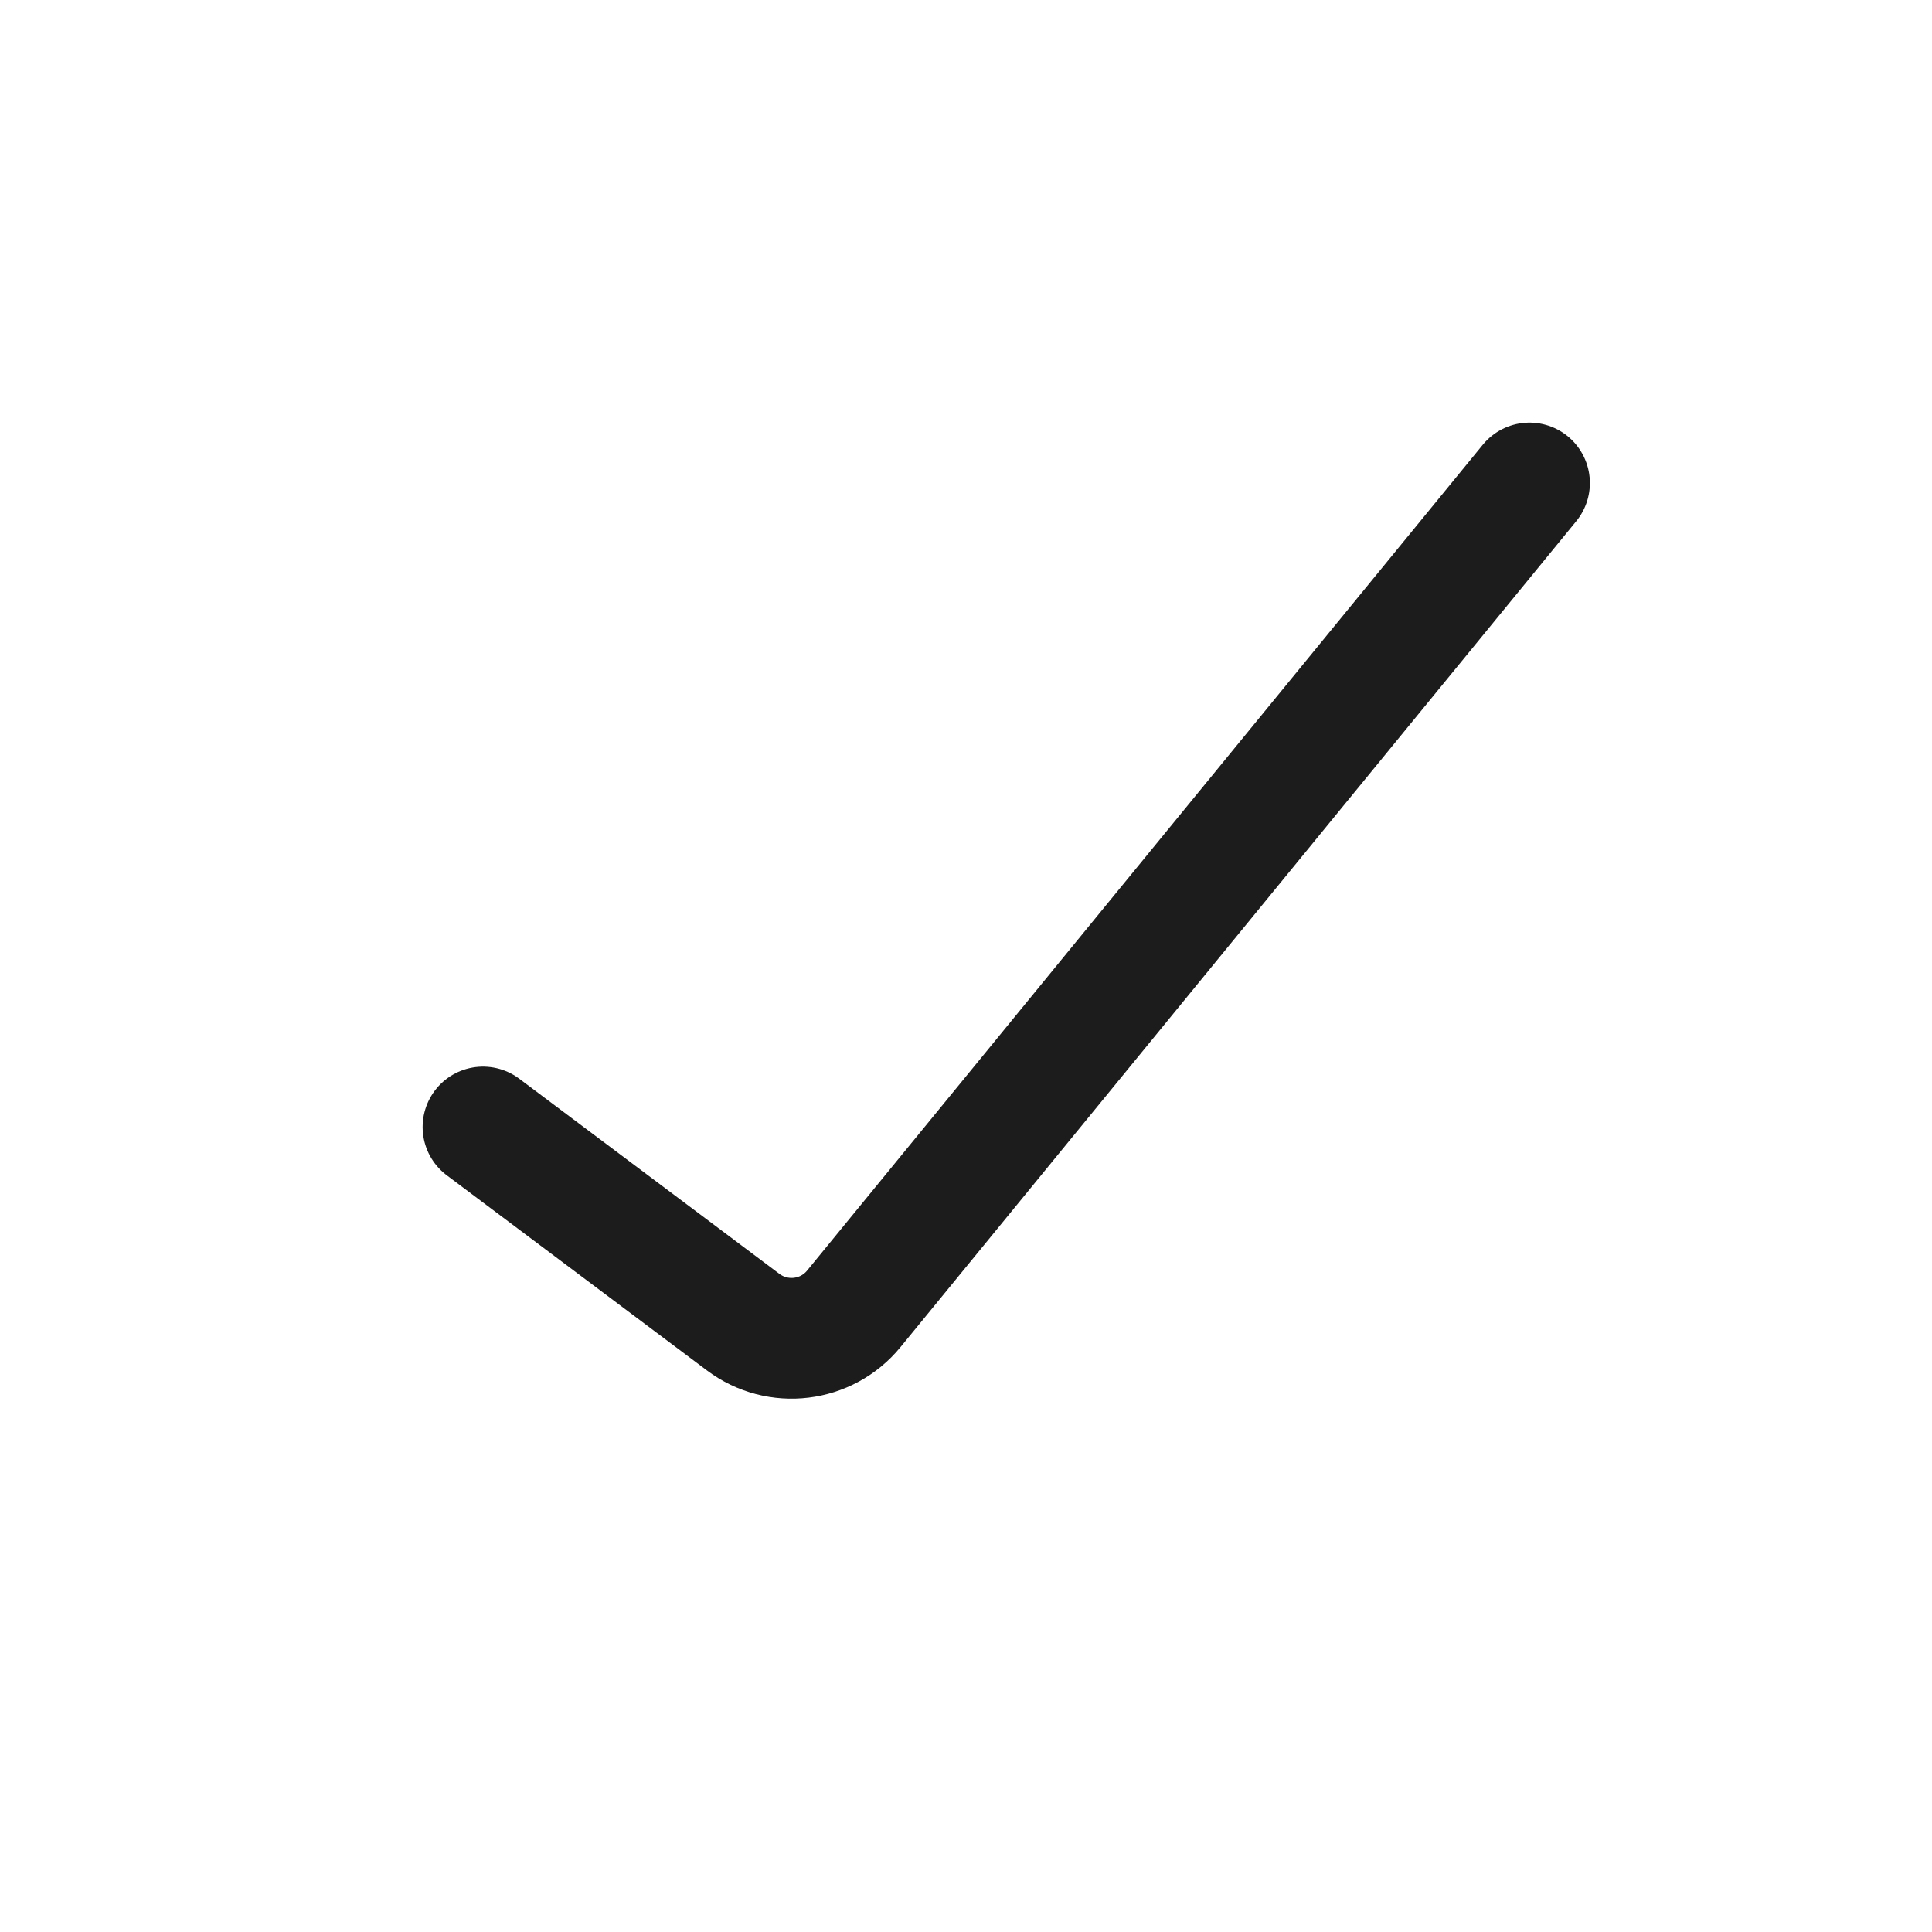
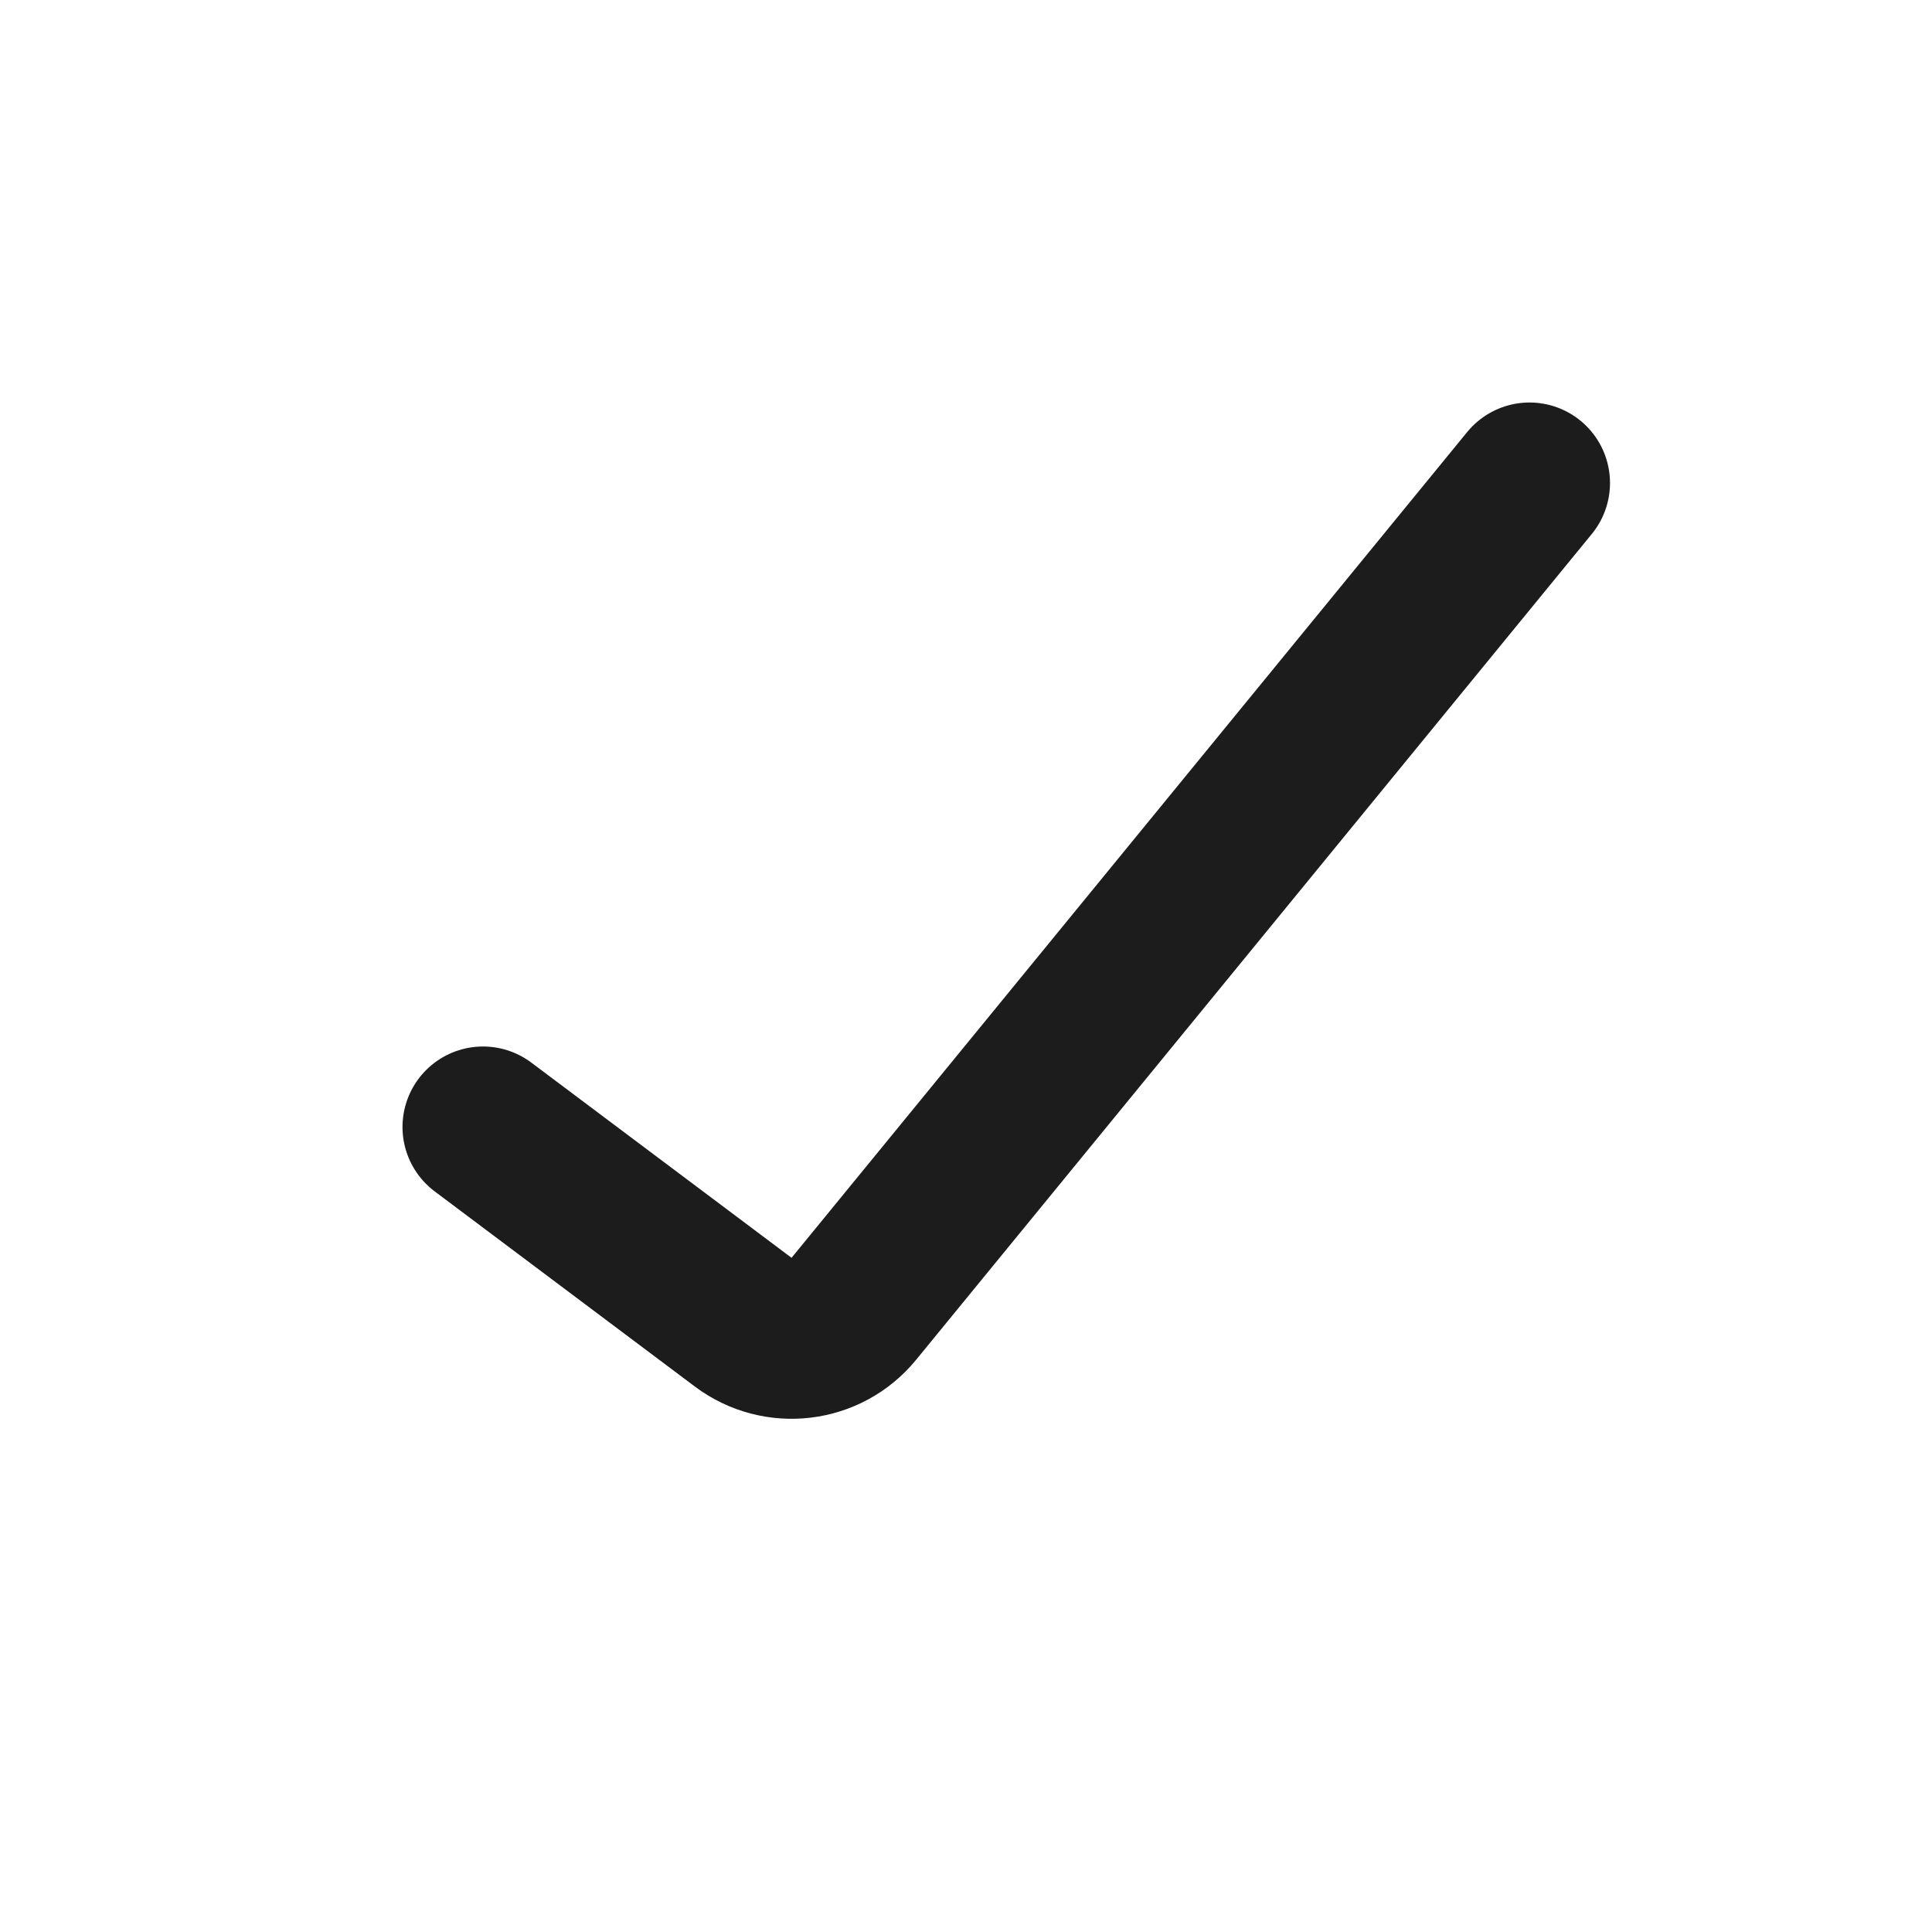
<svg xmlns="http://www.w3.org/2000/svg" width="24" height="24" viewBox="0 0 24 24" fill="none">
-   <path d="M6 14L9.233 16.425C9.662 16.746 10.268 16.673 10.607 16.258L19 6" stroke="#1C1C1C" stroke-width="1.5" stroke-linecap="round" />
+   <path d="M6 14L9.233 16.425C9.662 16.746 10.268 16.673 10.607 16.258L19 6" stroke="#1C1C1C" stroke-width="2" stroke-linecap="round" />
</svg>
